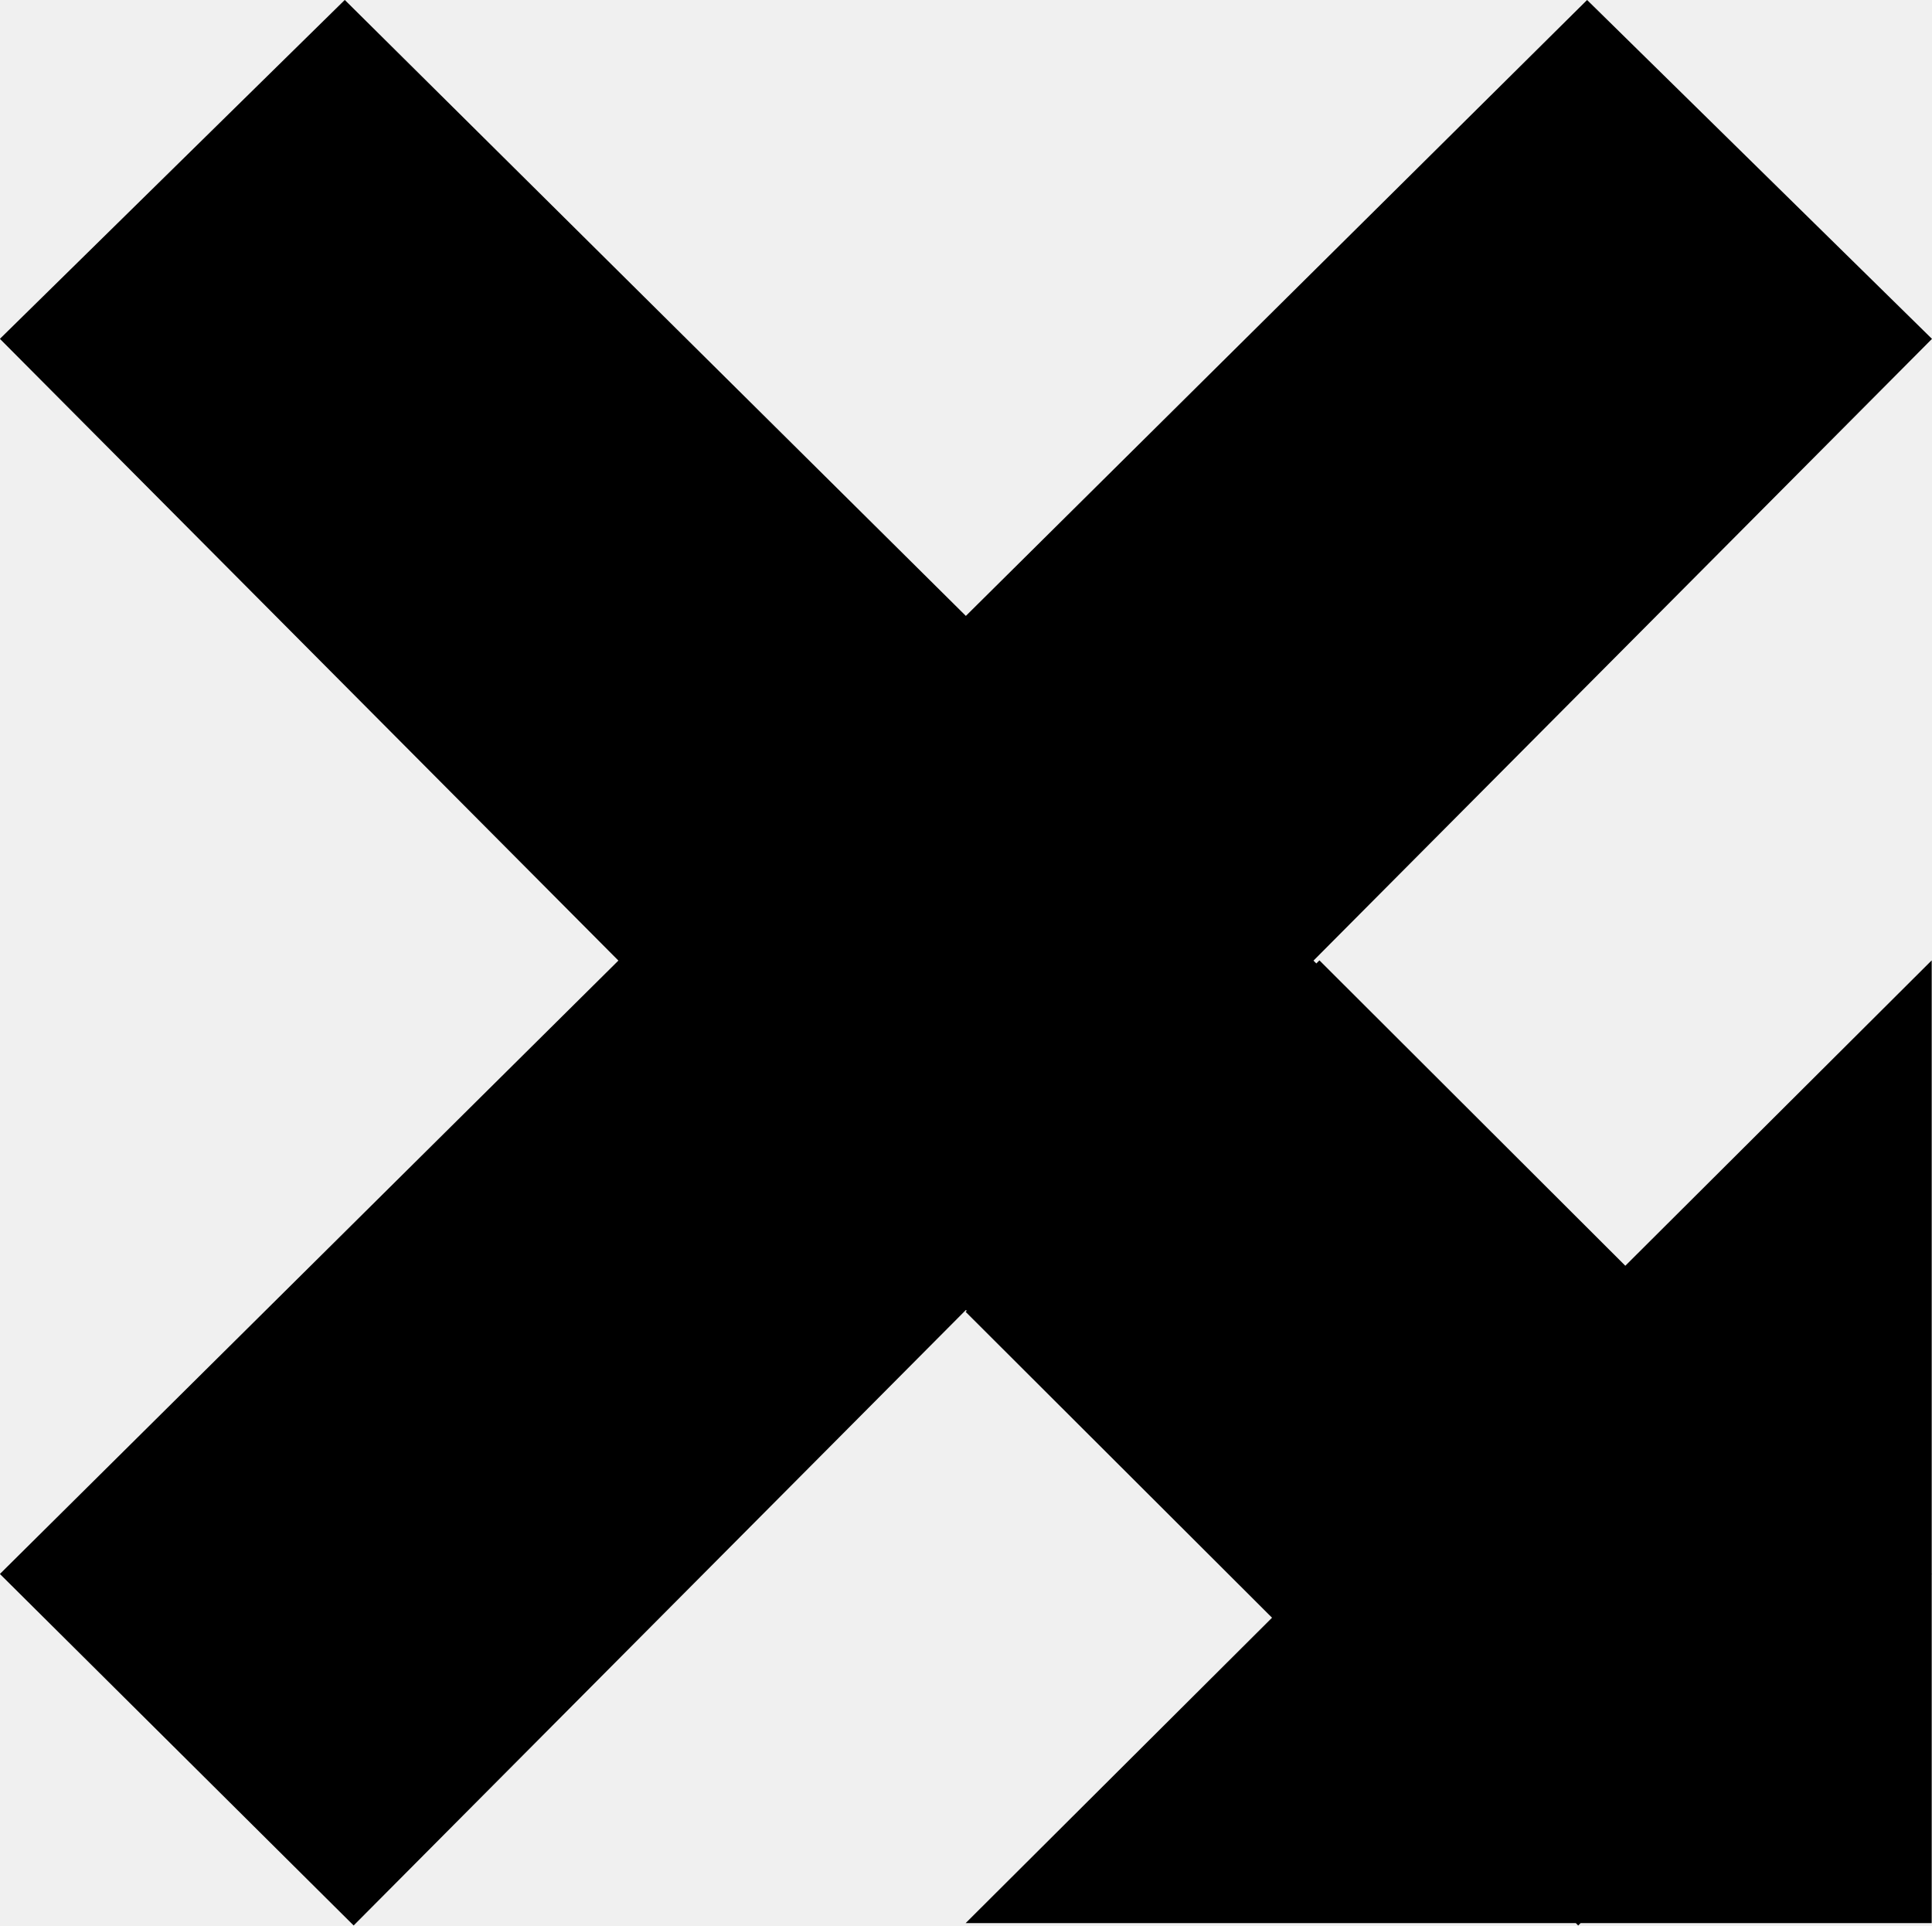
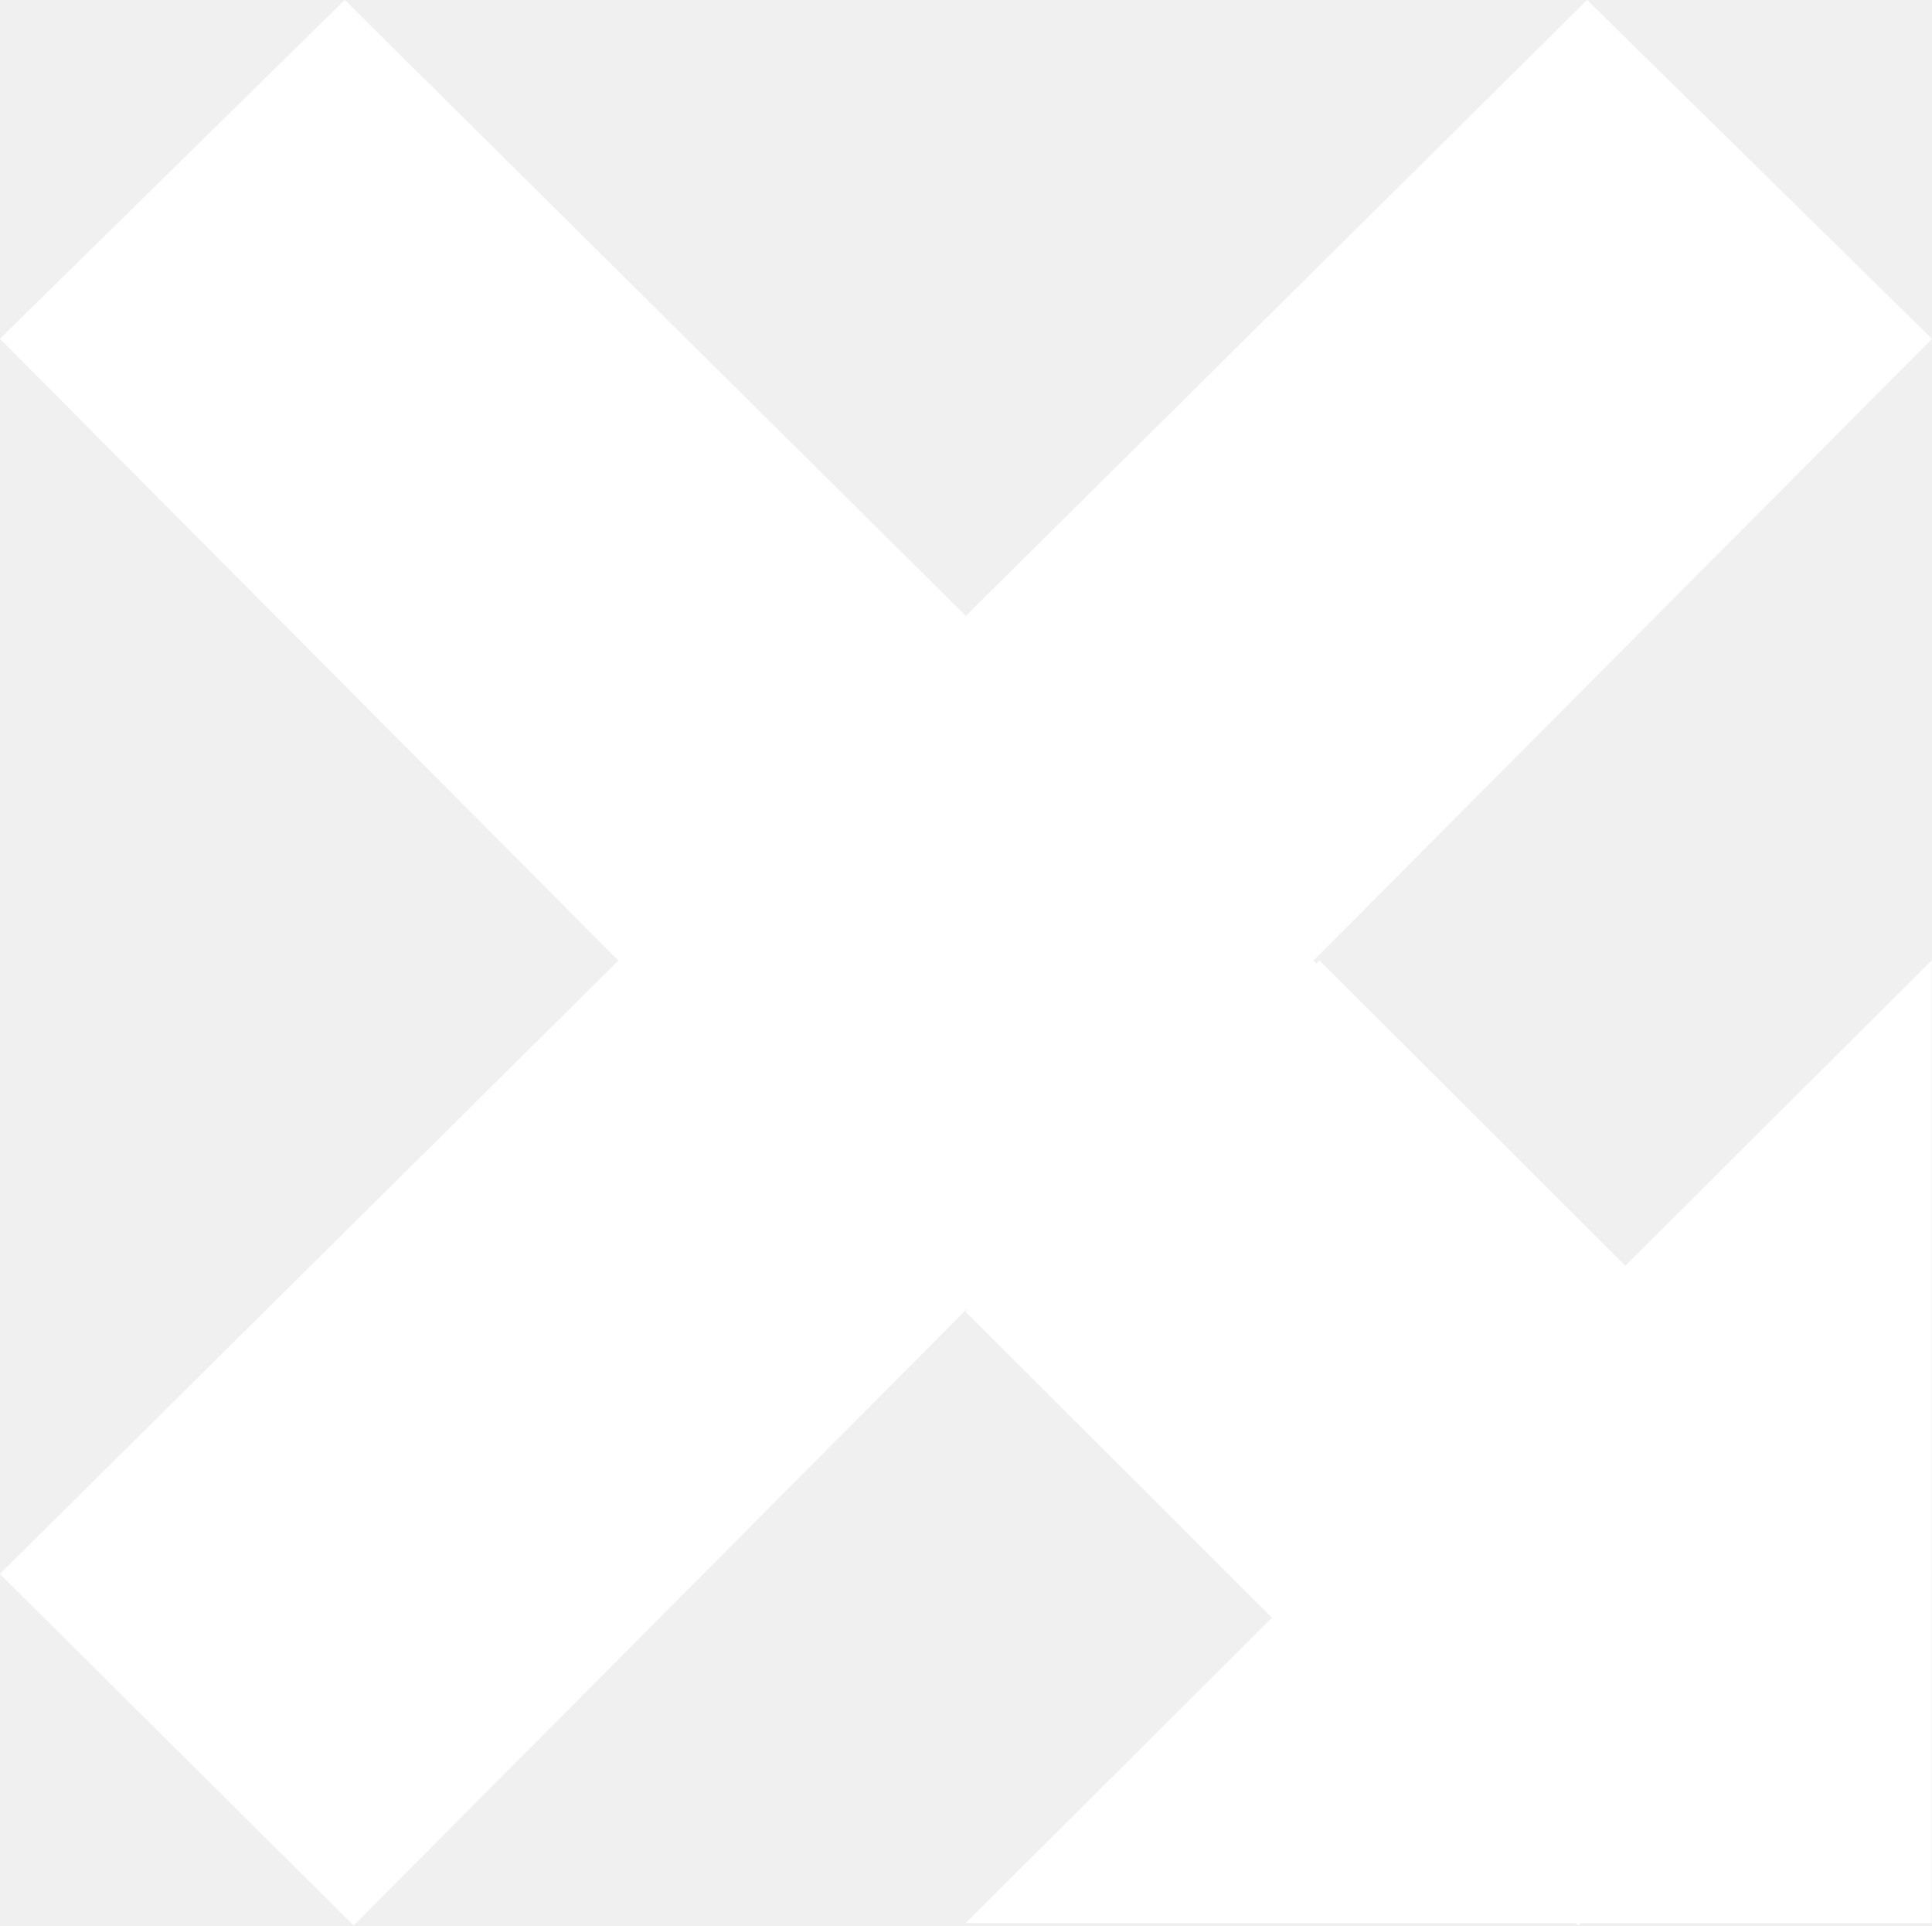
<svg xmlns="http://www.w3.org/2000/svg" width="47.112mm" height="46.948mm" viewBox="0 0 47.112 46.948" version="1.1" id="svg5">
  <defs id="defs2" />
  <g id="layer1" transform="translate(-81.46345,-124.9634)">
-     <path id="path1065" style="fill:#000000;stroke:#000000;stroke-width:0;stroke-dasharray:none" d="m 120.165,124.963 8.41,8.263 -15.082,15.16 0.069,0.069 0.076,-0.075 7.459,7.446 7.471,-7.446 v 14.904 0.052 l 0.006,0.006 -0.006,0.006 v 8.506 h -8.561 l -0.059,0.058 -0.058,-0.058 h -14.879 l 7.471,-7.446 -7.471,-7.458 0.026,-0.026 -0.02,-0.02 -14.93,15.008 -8.626,-8.571 15.082,-14.956 -15.082,-15.16 8.41,-8.263 15.145,15.019 z" />
+     <path id="path1065" style="fill:#ffffff;stroke:#ffffff;stroke-width:0;stroke-dasharray:none" d="m 120.165,124.963 8.41,8.263 -15.082,15.16 0.069,0.069 0.076,-0.075 7.459,7.446 7.471,-7.446 v 14.904 0.052 l 0.006,0.006 -0.006,0.006 v 8.506 h -8.561 l -0.059,0.058 -0.058,-0.058 h -14.879 l 7.471,-7.446 -7.471,-7.458 0.026,-0.026 -0.02,-0.02 -14.93,15.008 -8.626,-8.571 15.082,-14.956 -15.082,-15.16 8.41,-8.263 15.145,15.019 z" />
  </g>
</svg>
